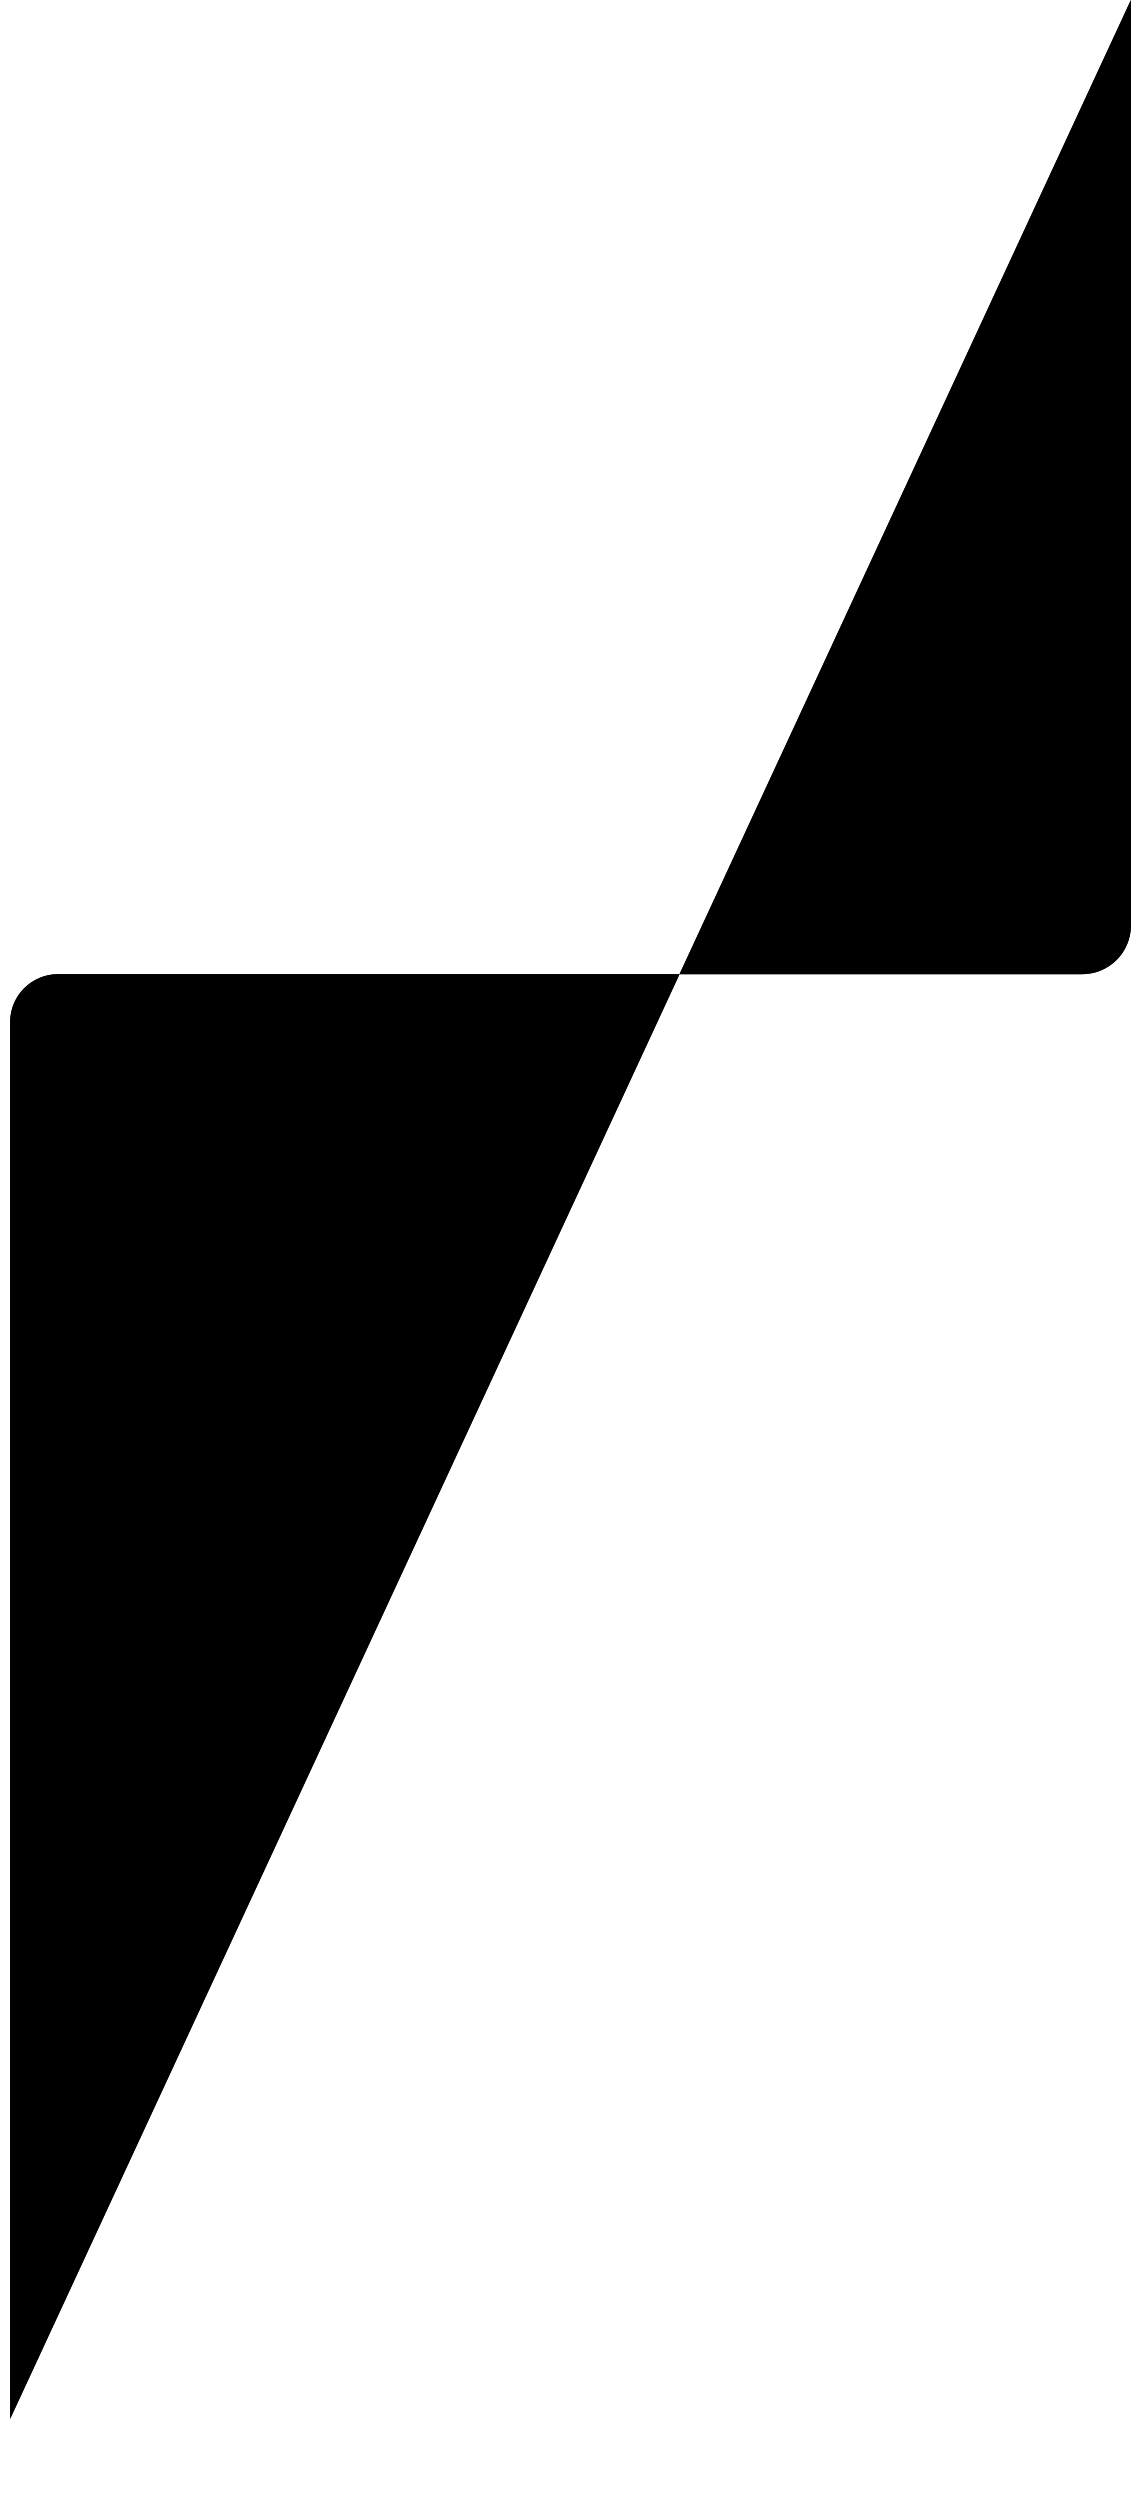
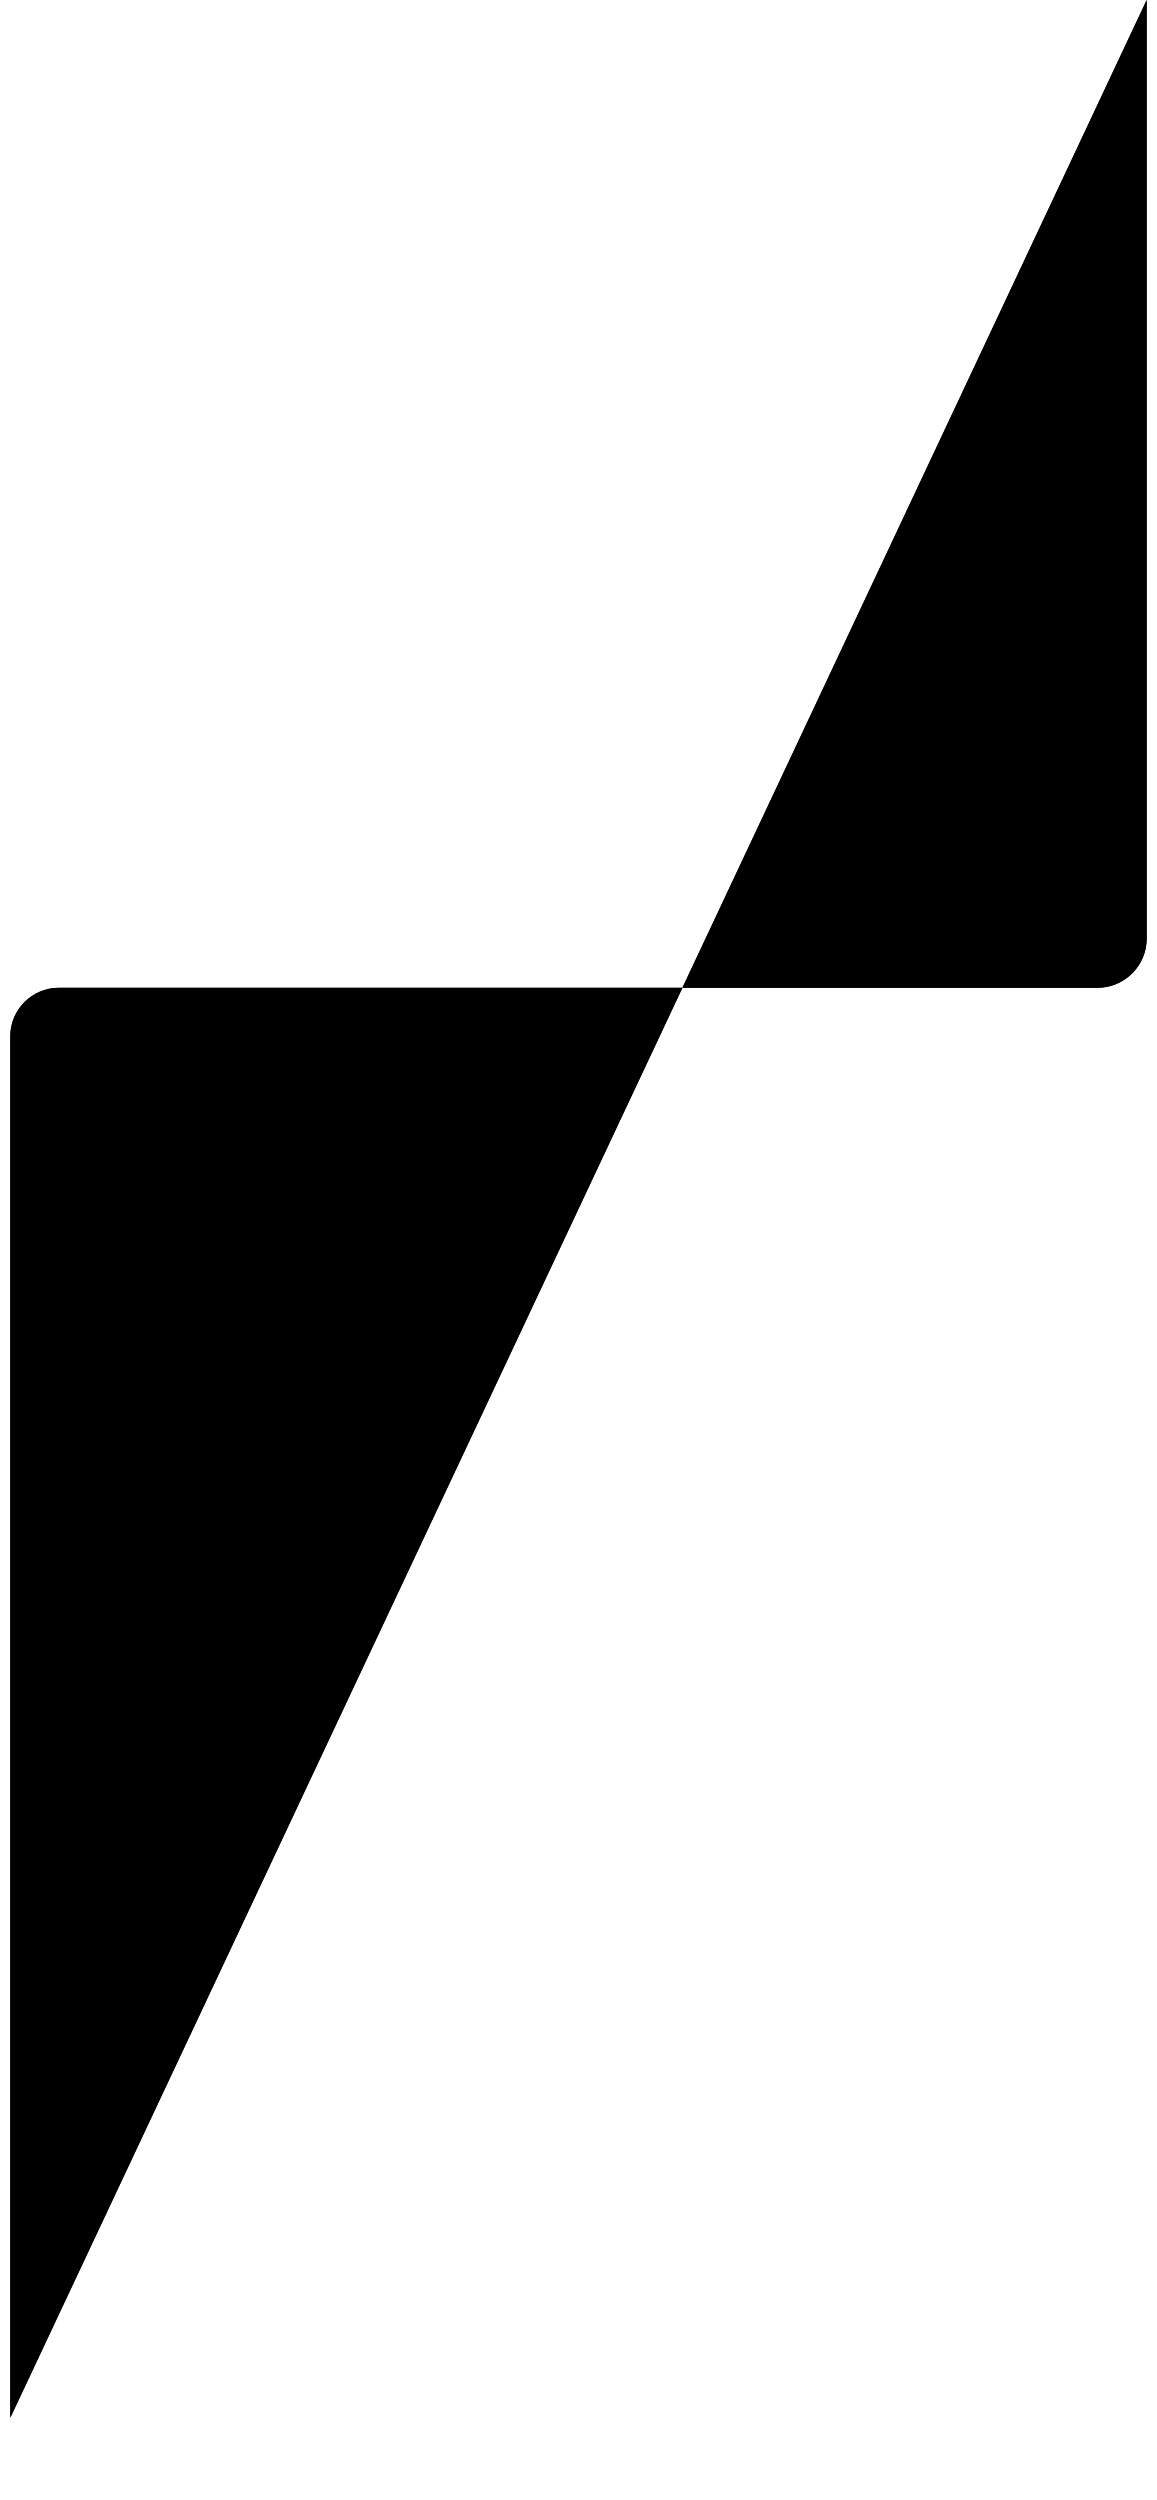
- <svg xmlns="http://www.w3.org/2000/svg" id="section3-pipe" class="pipe -large" viewBox="0 0 562.8 1233.1">
-   <path class="background" d="M557.8 0v456.5c0 13.3-10.8 24-24 24H28.6c-13 0-23.6 10.6-23.6 23.6v689" />
-   <path class="foreground" d="M557.8 0v456.5c0 13.3-10.8 24-24 24H28.6c-13 0-23.6 10.6-23.6 23.6v689" />
+ <svg xmlns="http://www.w3.org/2000/svg" id="section3-pipe" class="pipe -large" viewBox="0 0 562.8 1216.1">
+   <path class="background" d="M557.8 0v456.5c0 13.3-10.8 24-24 24H28.6c-13 0-23.6 10.6-23.6 23.6v672" />
+   <path class="foreground" d="M557.8 0v456.5c0 13.3-10.8 24-24 24H28.6c-13 0-23.6 10.6-23.6 23.6v672" />
</svg>
